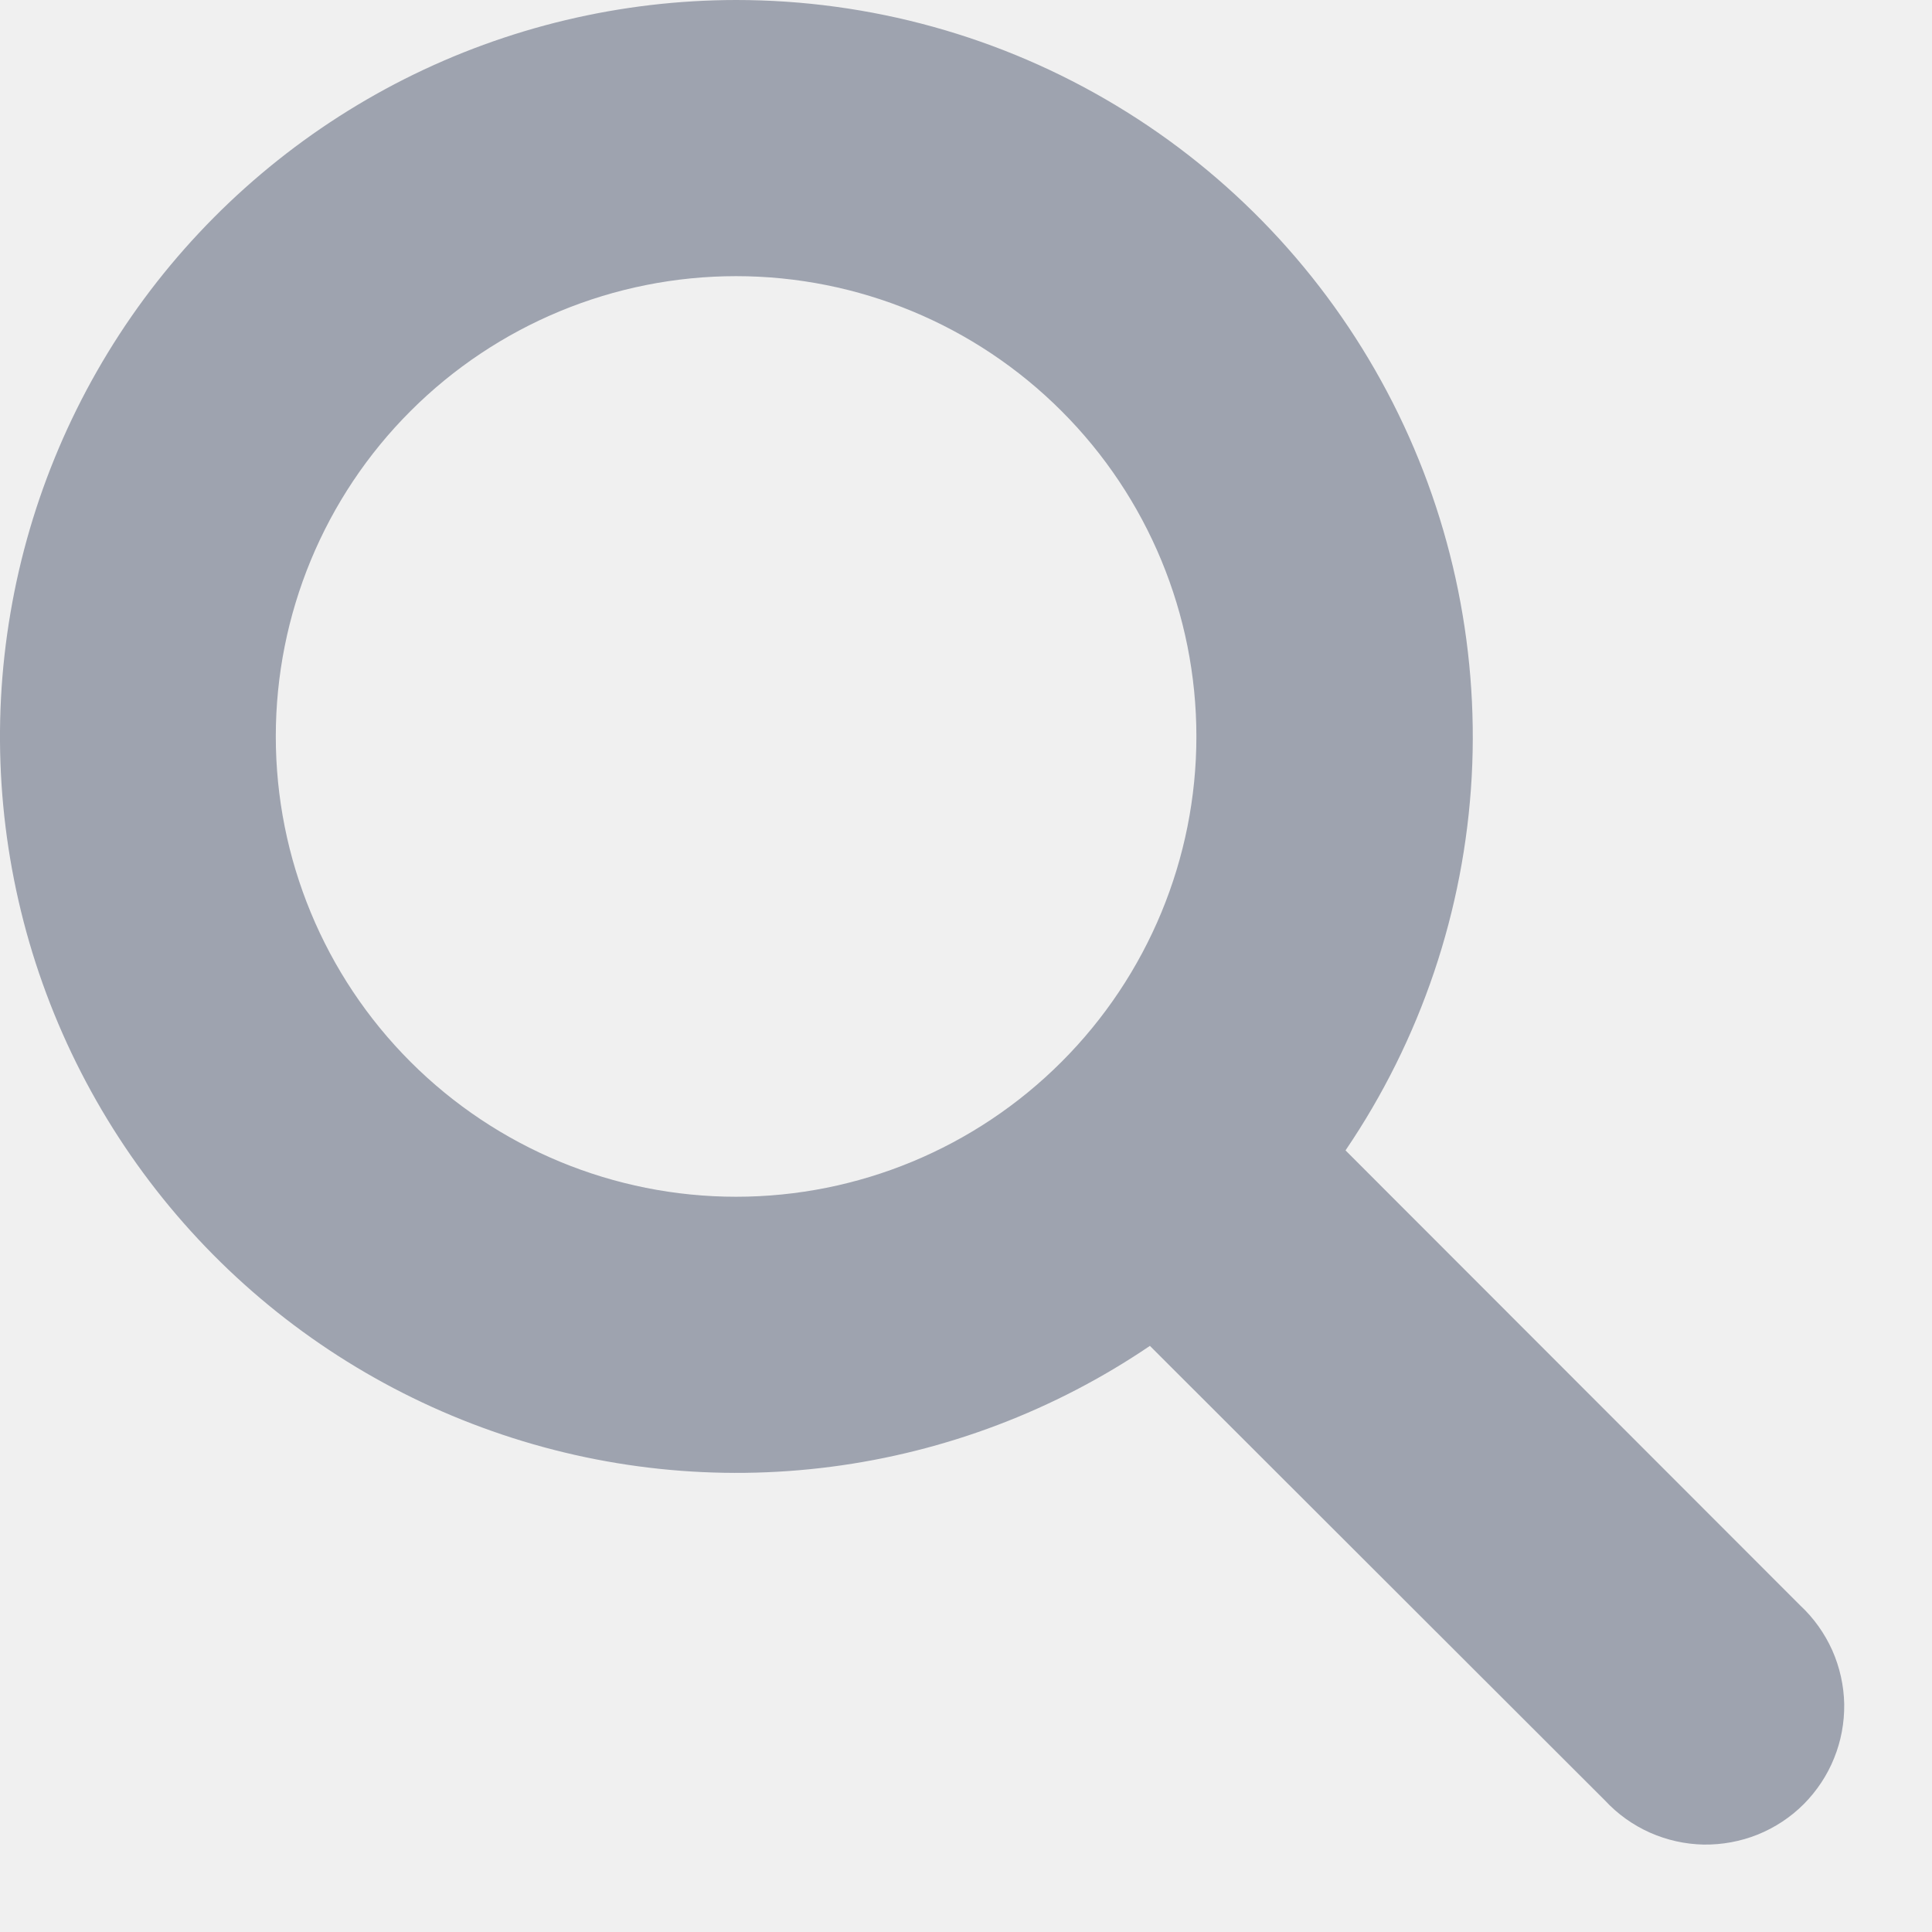
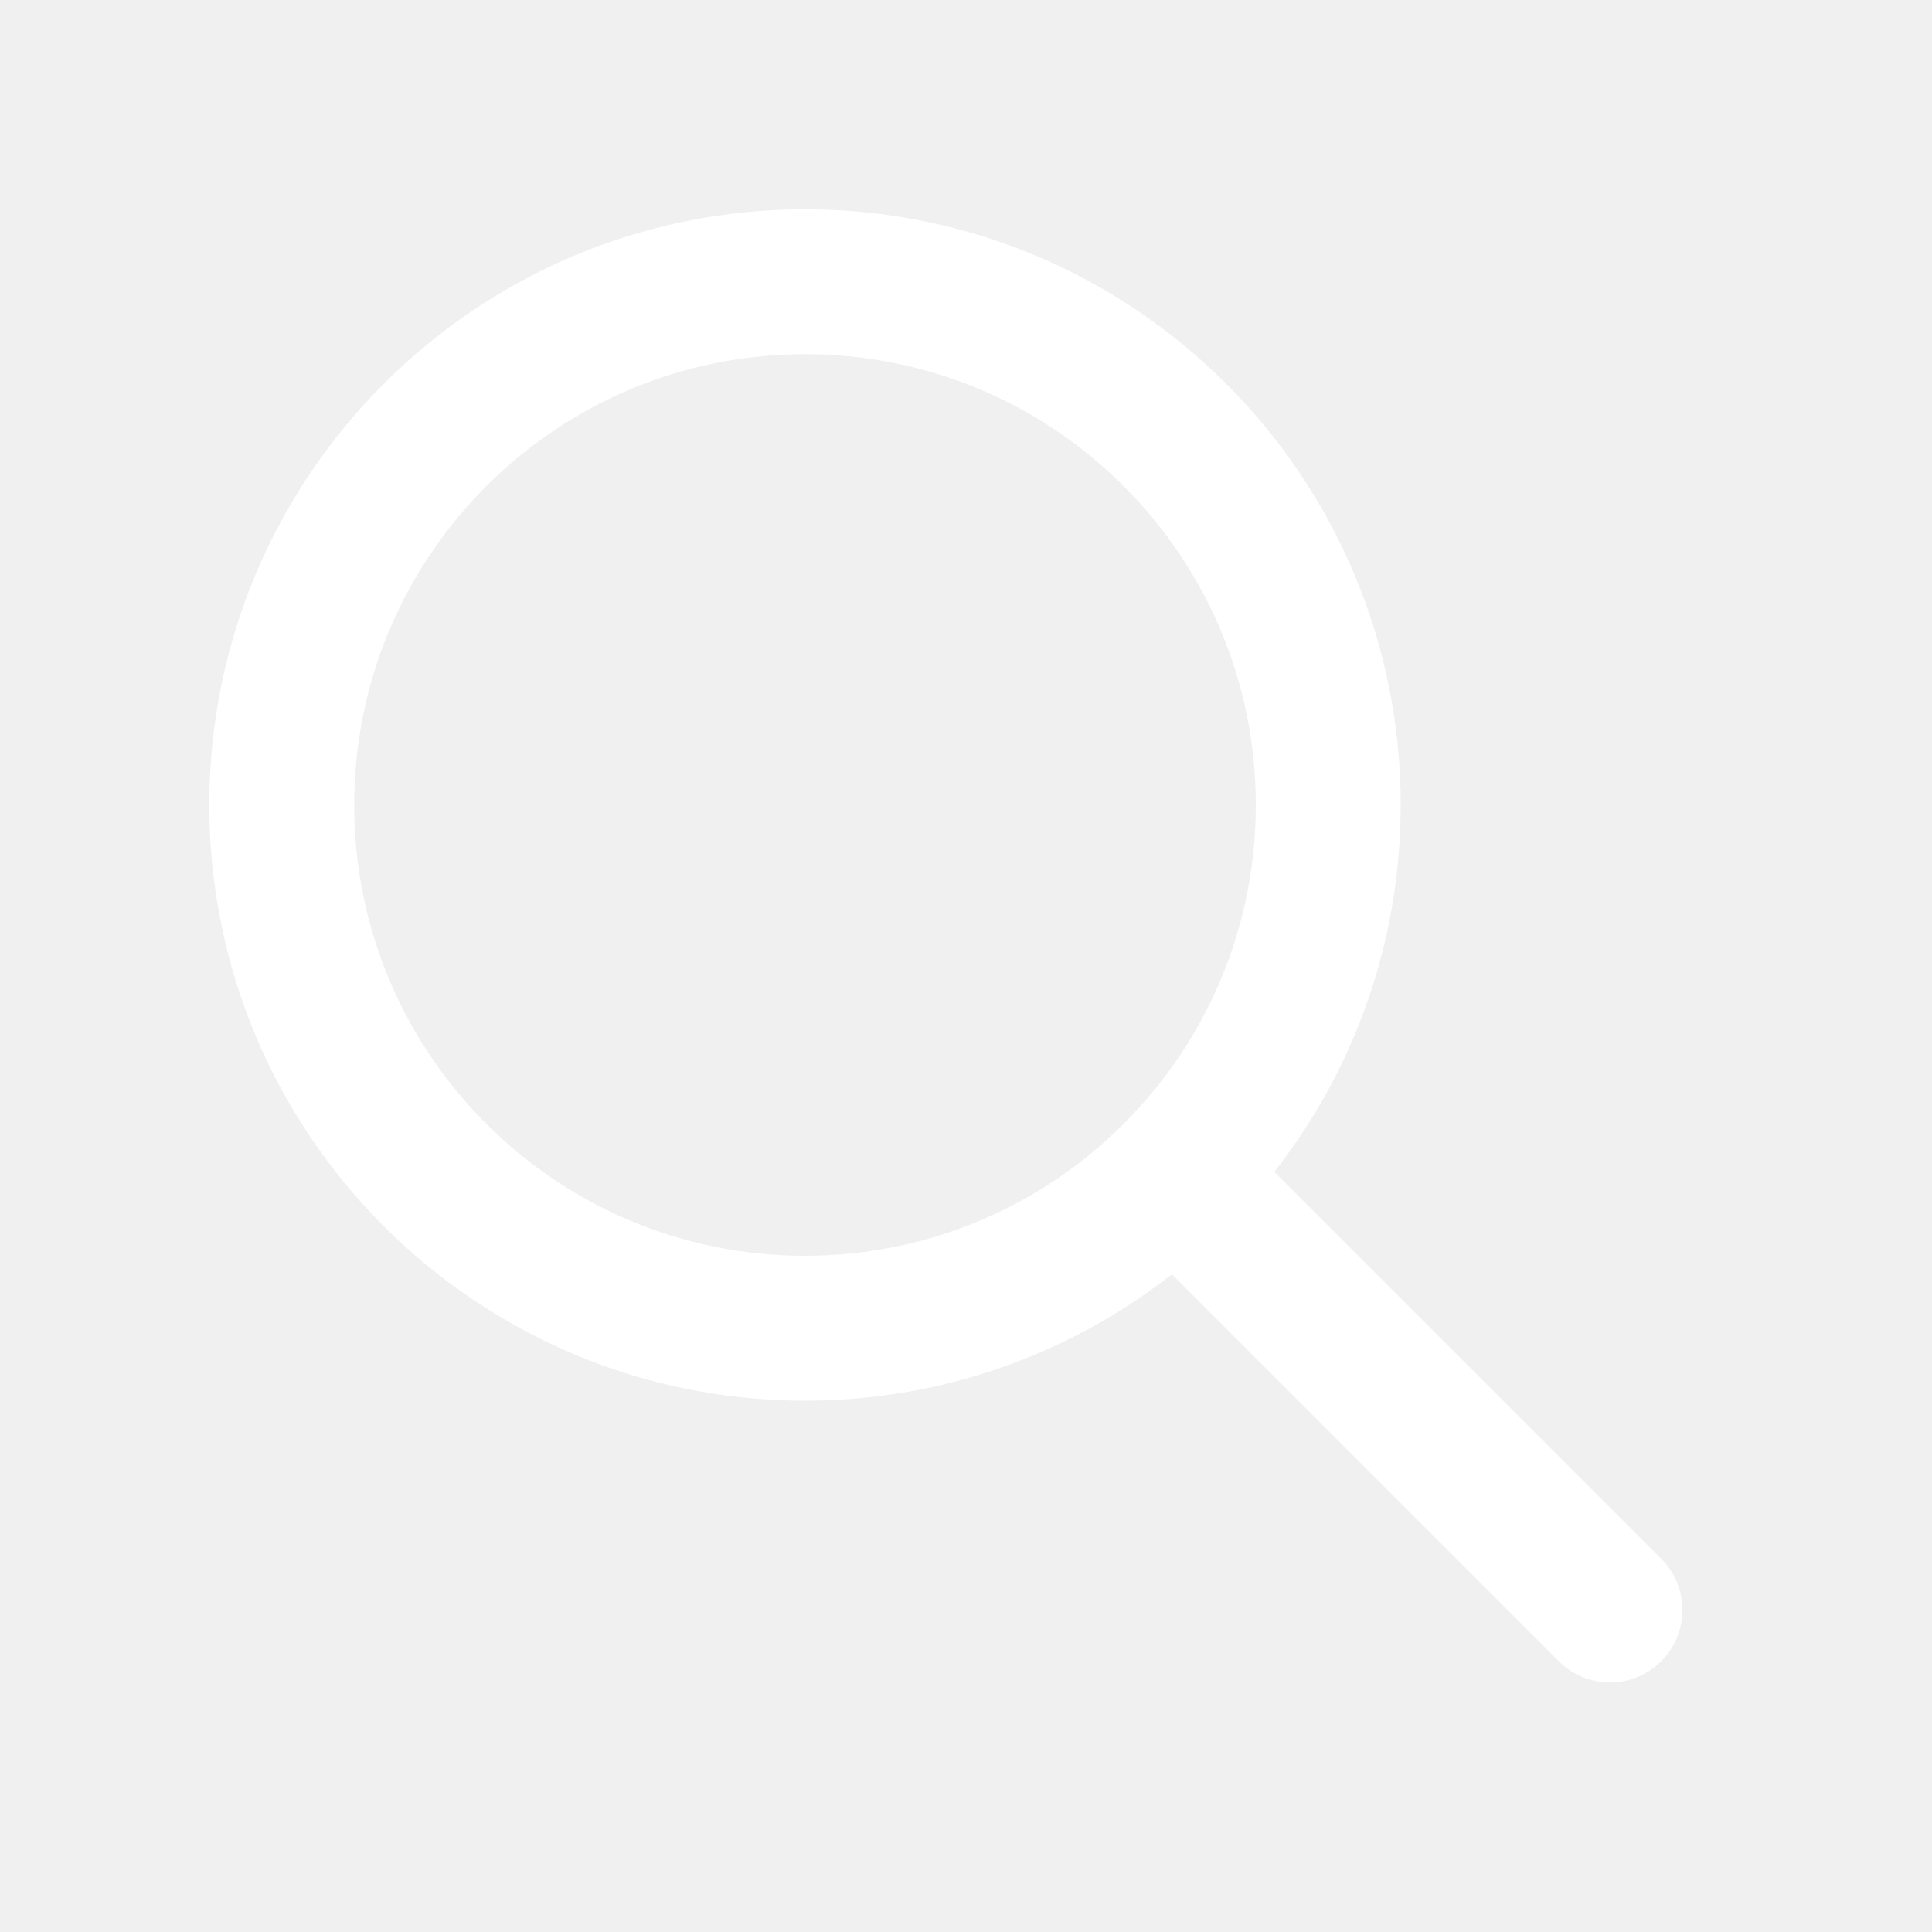
- <svg xmlns="http://www.w3.org/2000/svg" width="64" height="64" viewBox="0 0 16 16" fill="none">
-   <path d="M6.096 4.01546e-07C5.142 0.001 4.201 0.225 3.349 0.655C2.498 1.085 1.759 1.709 1.192 2.476C0.626 3.244 0.247 4.134 0.087 5.074C-0.074 6.015 -0.011 6.98 0.269 7.892C0.55 8.804 1.04 9.637 1.701 10.325C2.362 11.013 3.176 11.536 4.076 11.852C4.976 12.169 5.937 12.27 6.884 12.147C7.83 12.024 8.734 11.681 9.523 11.146L13.293 14.912C13.397 15.024 13.523 15.114 13.664 15.177C13.804 15.239 13.955 15.273 14.109 15.276C14.262 15.278 14.415 15.25 14.557 15.193C14.7 15.135 14.829 15.05 14.938 14.941C15.046 14.832 15.132 14.703 15.189 14.561C15.247 14.418 15.275 14.266 15.273 14.112C15.27 13.959 15.236 13.807 15.174 13.667C15.111 13.527 15.021 13.4 14.909 13.296L11.143 9.527C11.766 8.61 12.127 7.54 12.188 6.433C12.248 5.326 12.006 4.223 11.487 3.244C10.968 2.264 10.192 1.444 9.242 0.873C8.292 0.301 7.204 -0 6.096 4.01546e-07ZM2.284 6.099C2.284 5.088 2.685 4.118 3.4 3.404C4.115 2.689 5.085 2.287 6.096 2.287C7.107 2.287 8.076 2.689 8.791 3.404C9.506 4.118 9.908 5.088 9.908 6.099C9.908 7.11 9.506 8.079 8.791 8.794C8.076 9.509 7.107 9.911 6.096 9.911C5.085 9.911 4.115 9.509 3.4 8.794C2.685 8.079 2.284 7.11 2.284 6.099Z" fill="#9EA3AF" />
+ <svg xmlns="http://www.w3.org/2000/svg" width="64" height="64" viewBox="0 0 24 24" fill="none" stroke="#FFFFFF" stroke-width="1.8" stroke-linecap="round" stroke-linejoin="round">
+   <circle cx="10" cy="10" r="6.5" />
+   <path d="M20 20l-5.2 -5.2" />
</svg>
